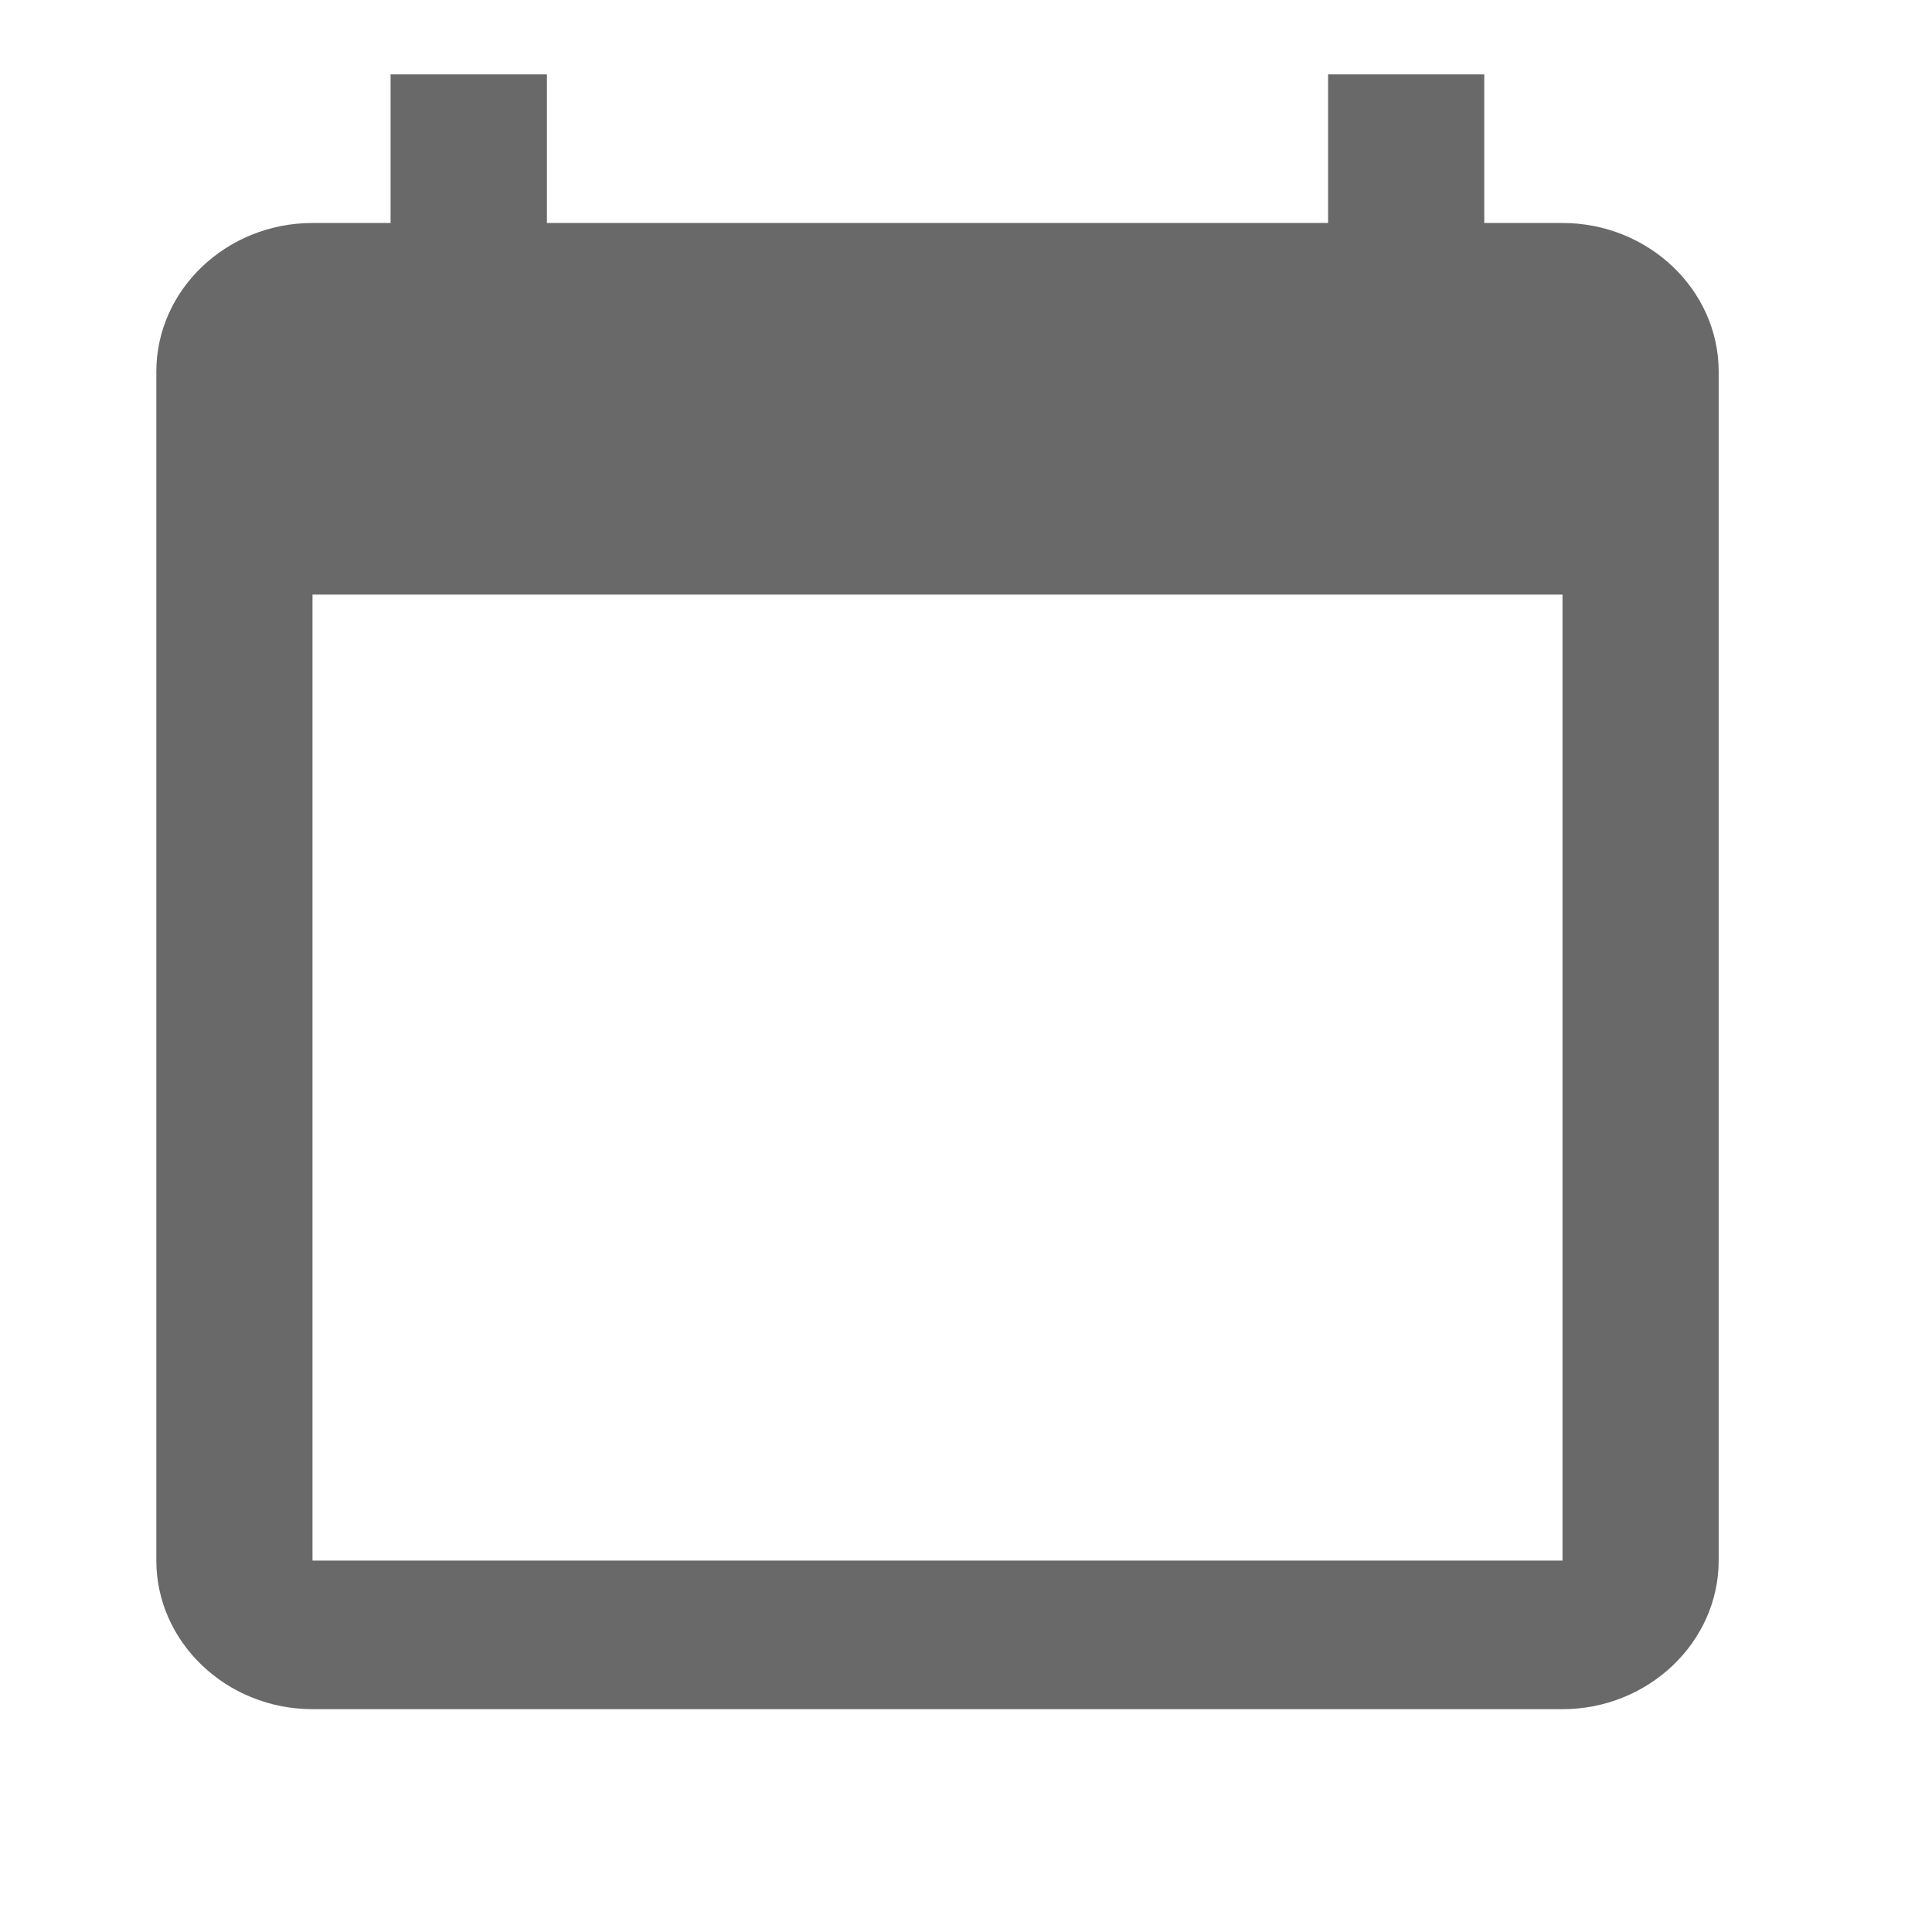
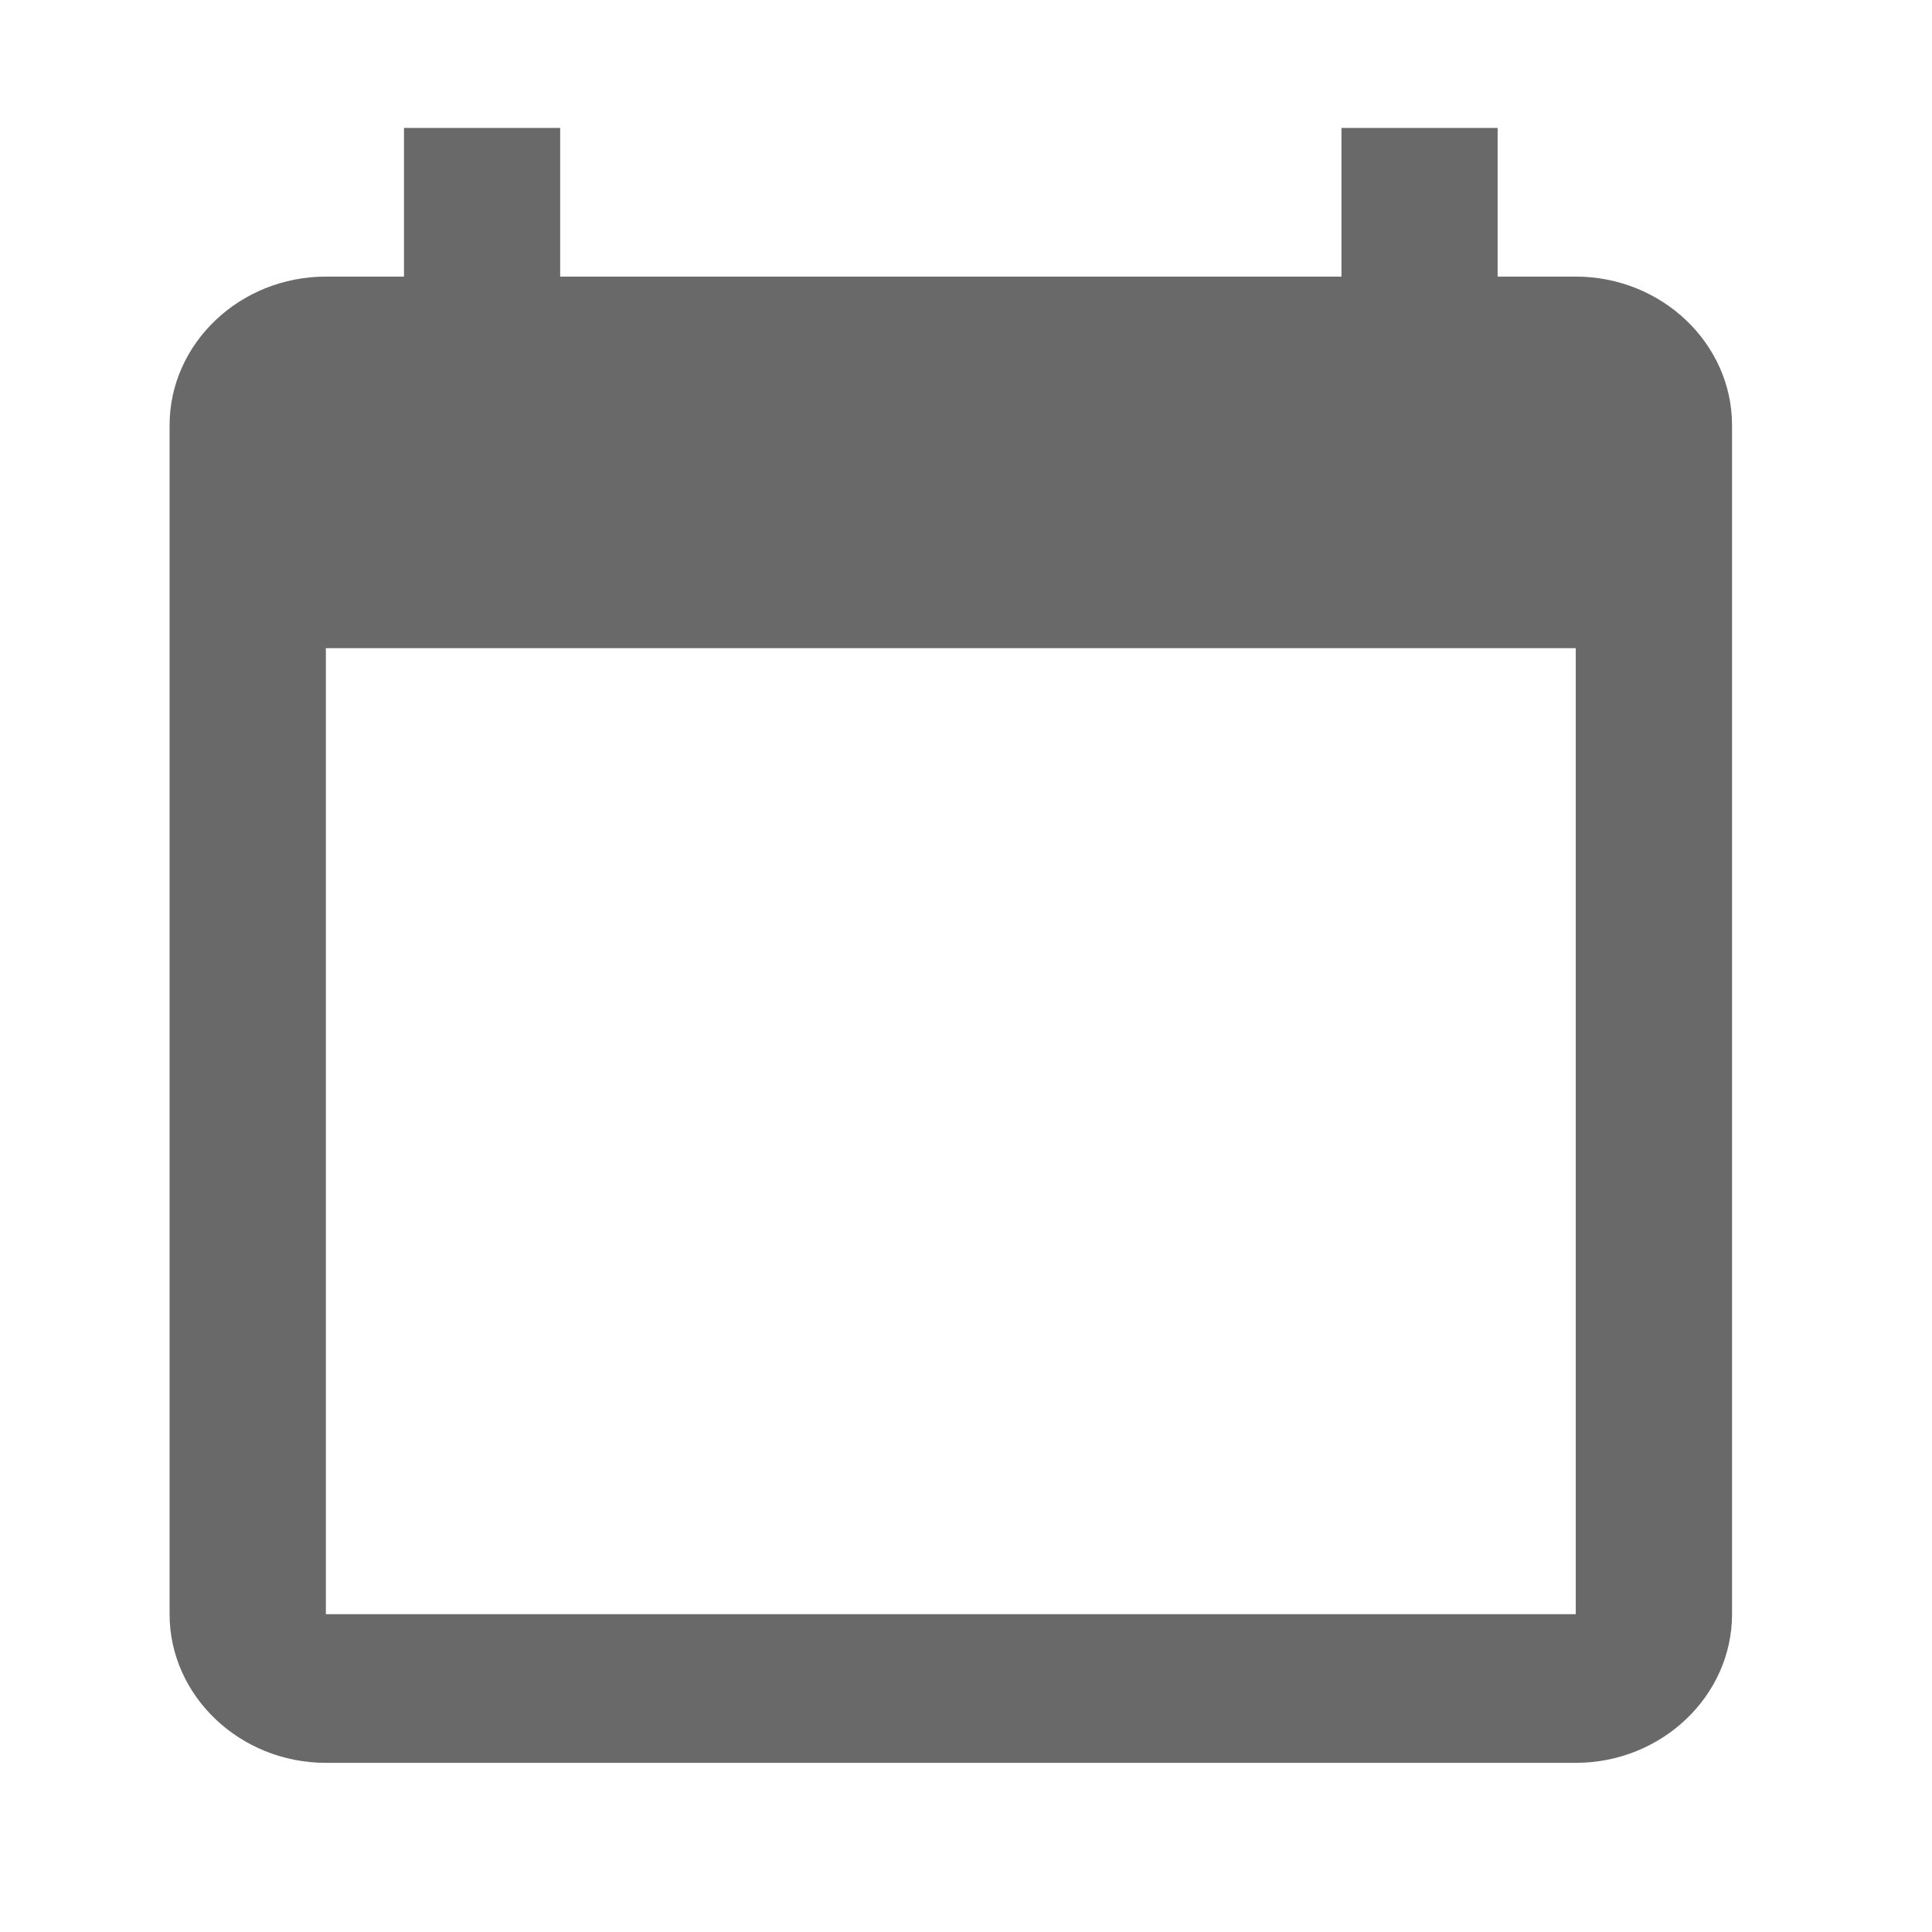
- <svg xmlns="http://www.w3.org/2000/svg" width="12" height="12" viewBox="0 0 12 12" fill="none">
-   <path d="M9.705 1.385H9.219V0.462H8.249V1.385H3.397V0.462H2.426V1.385H1.941C1.407 1.385 0.971 1.8 0.971 2.308V9.693C0.971 10.2 1.407 10.616 1.941 10.616H9.705C10.238 10.616 10.675 10.2 10.675 9.693V2.308C10.675 1.8 10.238 1.385 9.705 1.385ZM9.705 9.693H1.941V3.693H9.705V9.693Z" fill="#696969" />
+ <svg xmlns="http://www.w3.org/2000/svg" width="18" height="18" viewBox="0 0 18 18" fill="none">
+   <path d="M14.681 2.577H13.953V1.192H12.498V2.577H5.219V1.192H3.764V2.577H3.036C2.235 2.577 1.58 3.2 1.58 3.962V15.039C1.58 15.8 2.235 16.424 3.036 16.424H14.681C15.482 16.424 16.137 15.8 16.137 15.039V3.962C16.137 3.2 15.482 2.577 14.681 2.577ZM14.681 15.039H3.036V6.039H14.681V15.039Z" fill="#696969" />
</svg>
